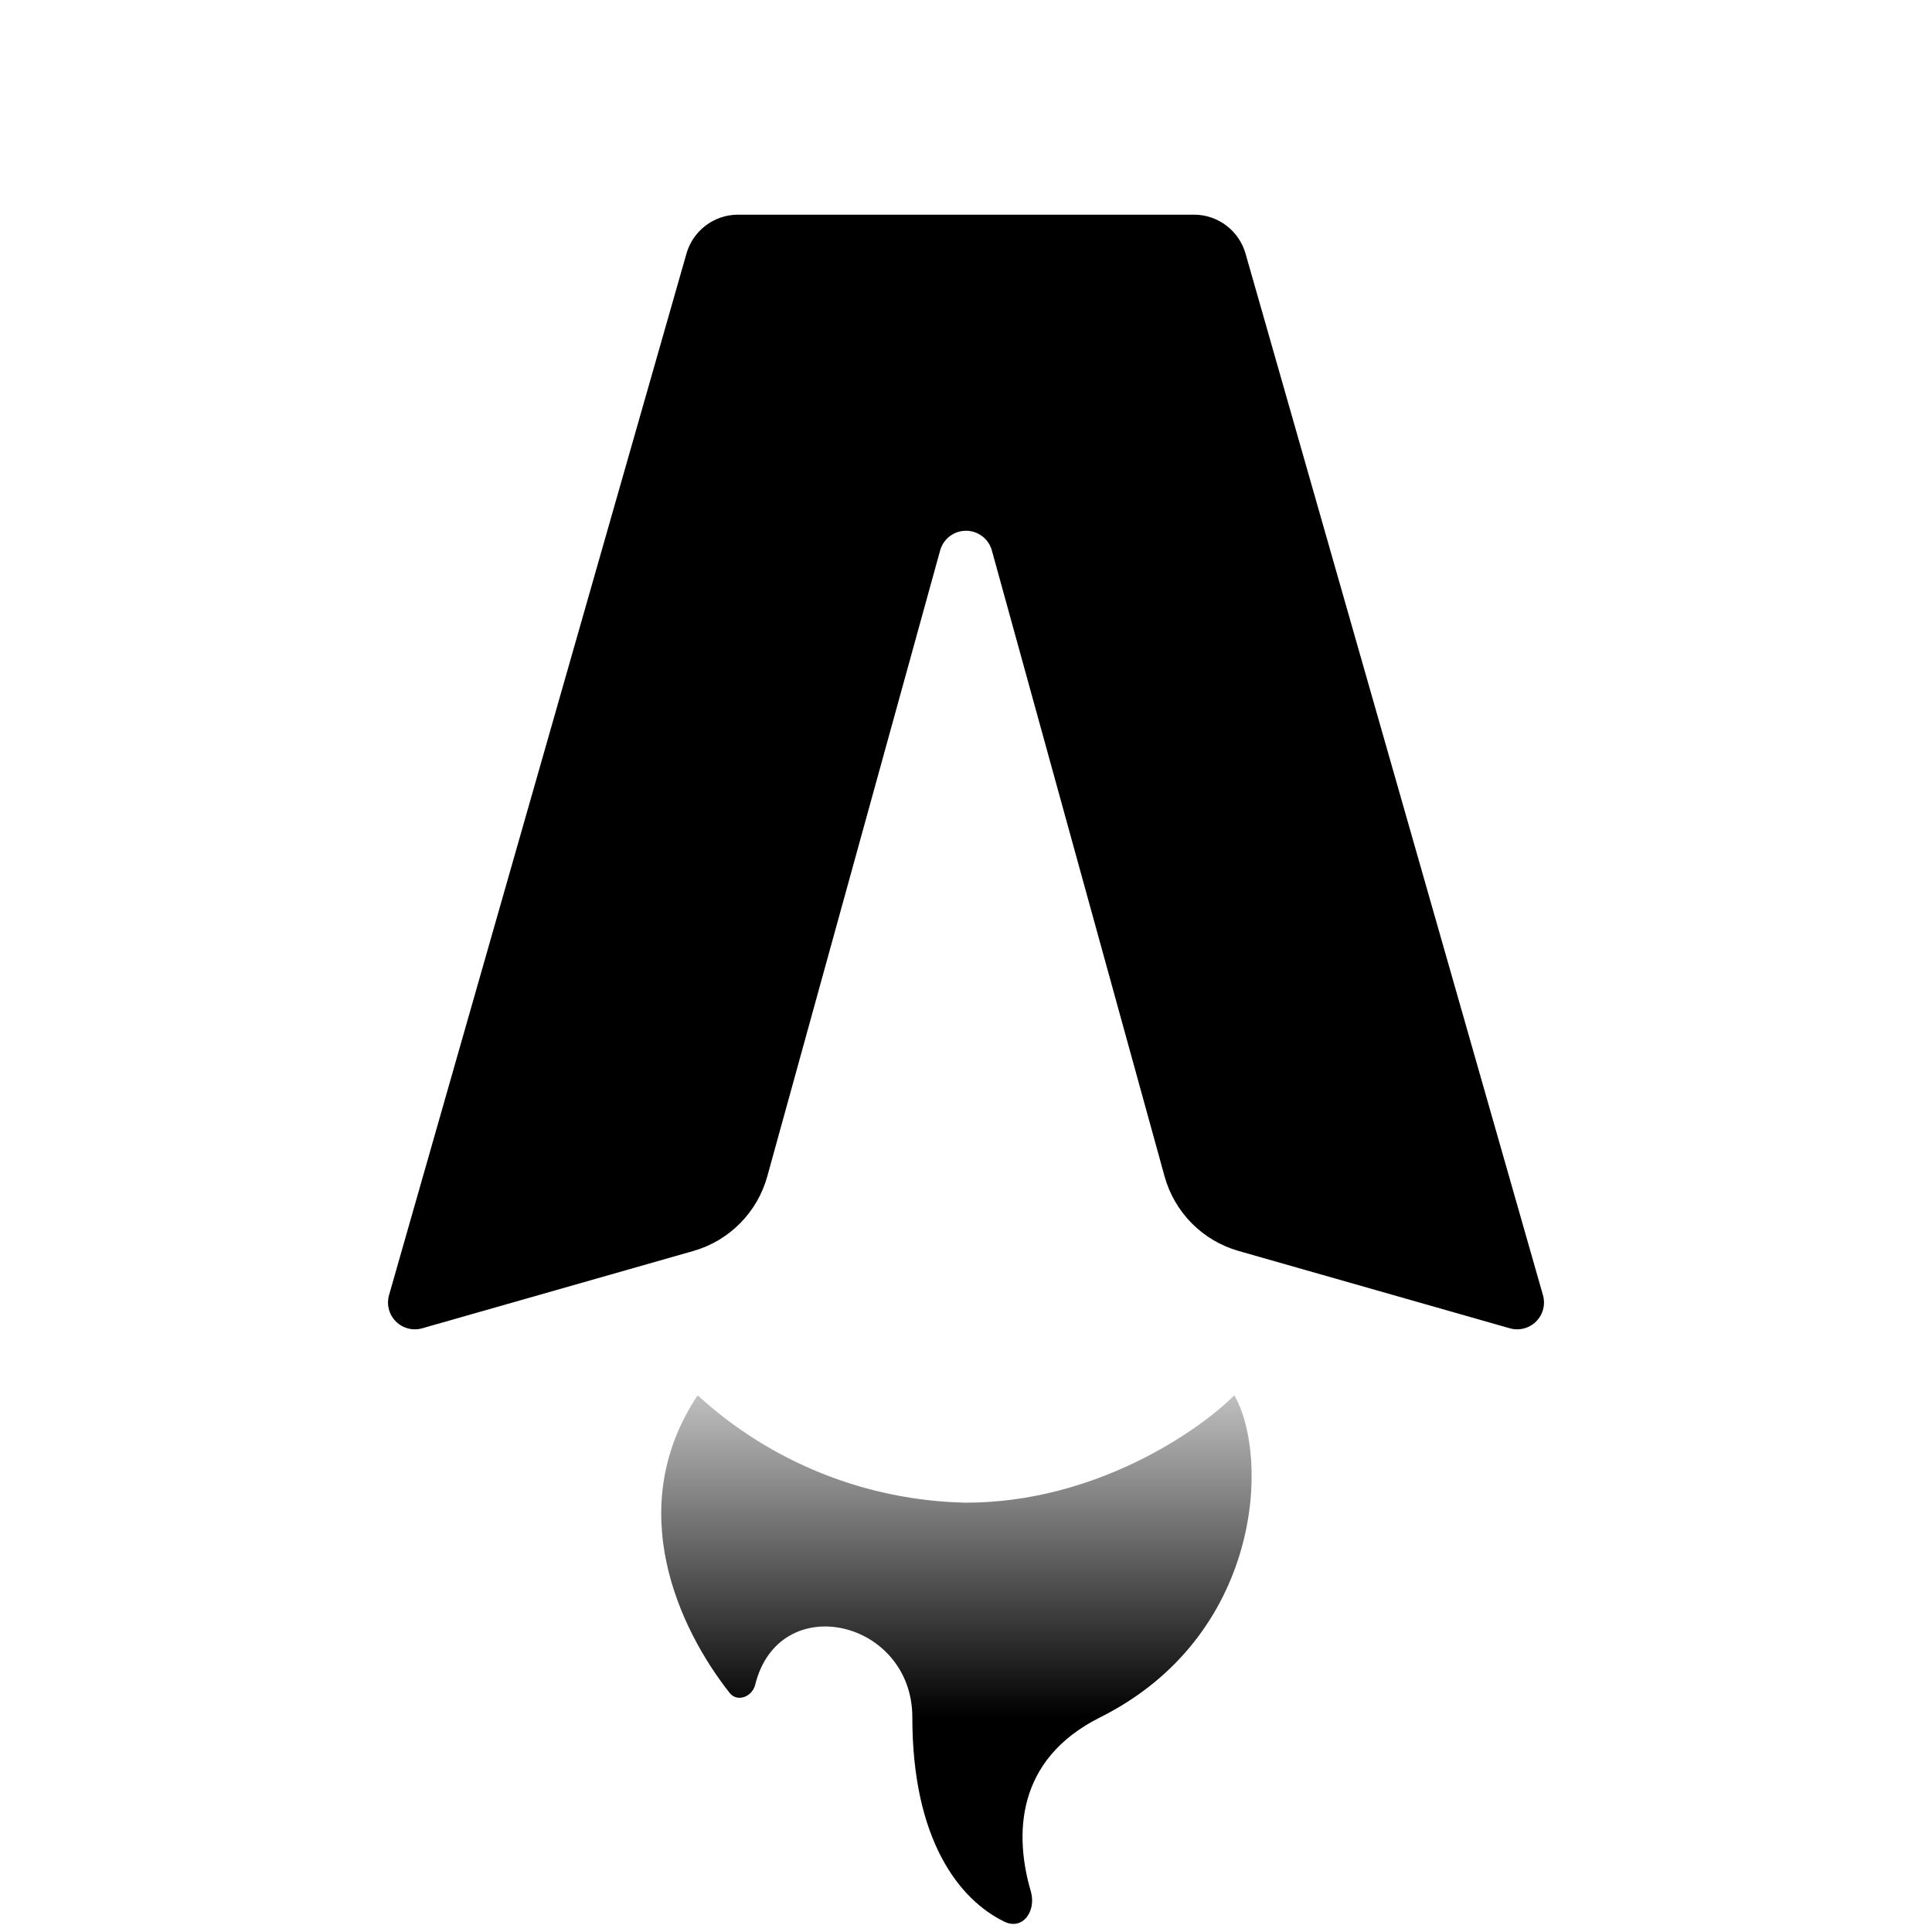
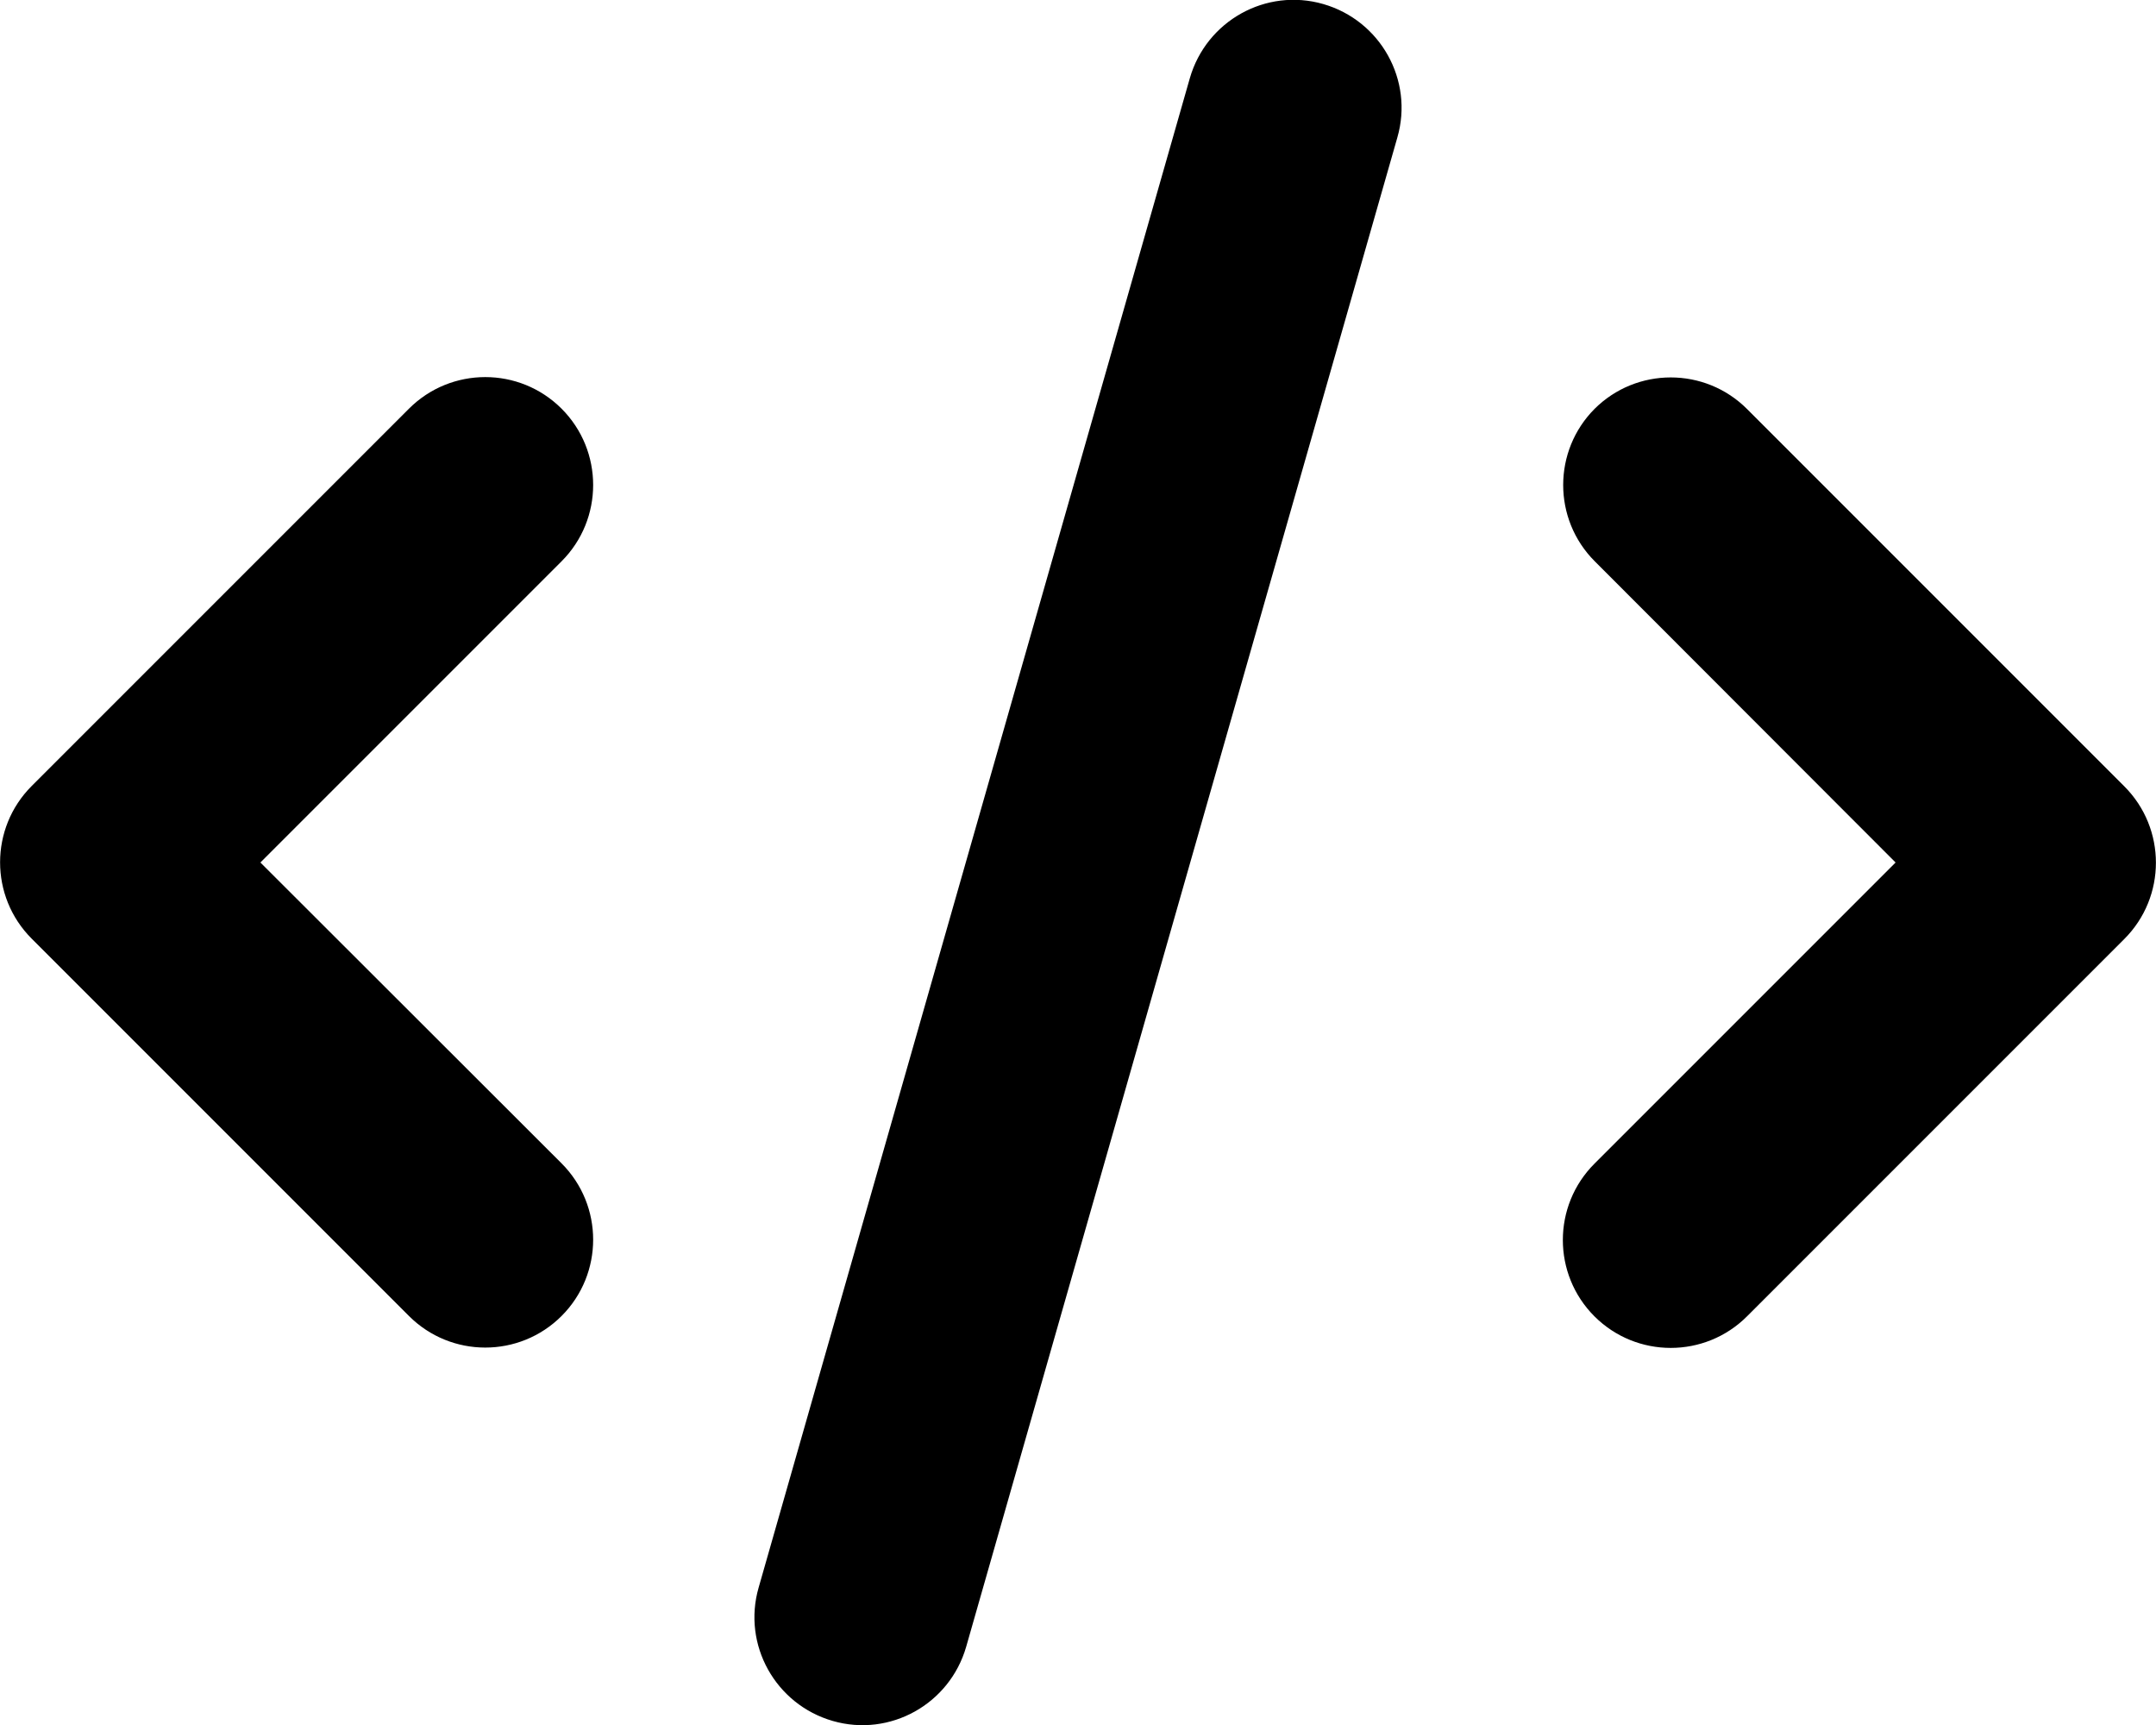
- <svg xmlns="http://www.w3.org/2000/svg" fill="none" viewBox="0 0 36 36">
-   <path fill="#000" d="M22.25 4h-8.5a1 1 0 0 0-.96.73l-5.54 19.4a.5.5 0 0 0 .62.62l5.05-1.44a2 2 0 0 0 1.38-1.4l3.22-11.66a.5.5 0 0 1 .96 0l3.22 11.67a2 2 0 0 0 1.38 1.39l5.05 1.44a.5.5 0 0 0 .62-.62l-5.54-19.4a1 1 0 0 0-.96-.73Z" />
-   <path fill="url(#gradient)" d="M18 28a7.63 7.63 0 0 1-5-2c-1.4 2.1-.35 4.35.6 5.55.14.17.41.07.47-.15.44-1.8 2.93-1.22 2.93.6 0 2.28.87 3.4 1.72 3.81.34.16.59-.2.49-.56-.31-1.05-.29-2.46 1.29-3.25 3-1.5 3.17-4.83 2.5-6-.67.67-2.6 2-5 2Z" />
-   <defs>
-     <linearGradient id="gradient" x1="16" x2="16" y1="32" y2="24" gradientUnits="userSpaceOnUse">
-       <stop stop-color="#000" />
-       <stop offset="1" stop-color="#000" stop-opacity="0" />
-     </linearGradient>
-   </defs>
-   <style>
-     @media (prefers-color-scheme:dark){:root{filter:invert(100%)}}
-   </style>
+ <svg xmlns="http://www.w3.org/2000/svg" viewBox="0 0 640 512">
+   <path d="M392.8 1.2c-17-4.9-34.7 5-39.6 22l-128 448c-4.9 17 5 34.7 22 39.6s34.7-5 39.6-22l128-448c4.9-17-5-34.7-22-39.6zm80.6 120.1c-12.5 12.5-12.5 32.8 0 45.3L562.7 256l-89.4 89.4c-12.5 12.5-12.5 32.8 0 45.3s32.8 12.5 45.3 0l112-112c12.5-12.5 12.5-32.8 0-45.3l-112-112c-12.5-12.5-32.8-12.5-45.3 0zm-306.7 0c-12.5-12.5-32.8-12.5-45.3 0l-112 112c-12.5 12.5-12.5 32.8 0 45.3l112 112c12.5 12.5 32.8 12.5 45.3 0s12.5-32.8 0-45.3L77.3 256l89.4-89.4c12.5-12.5 12.5-32.8 0-45.3z" />
</svg>
